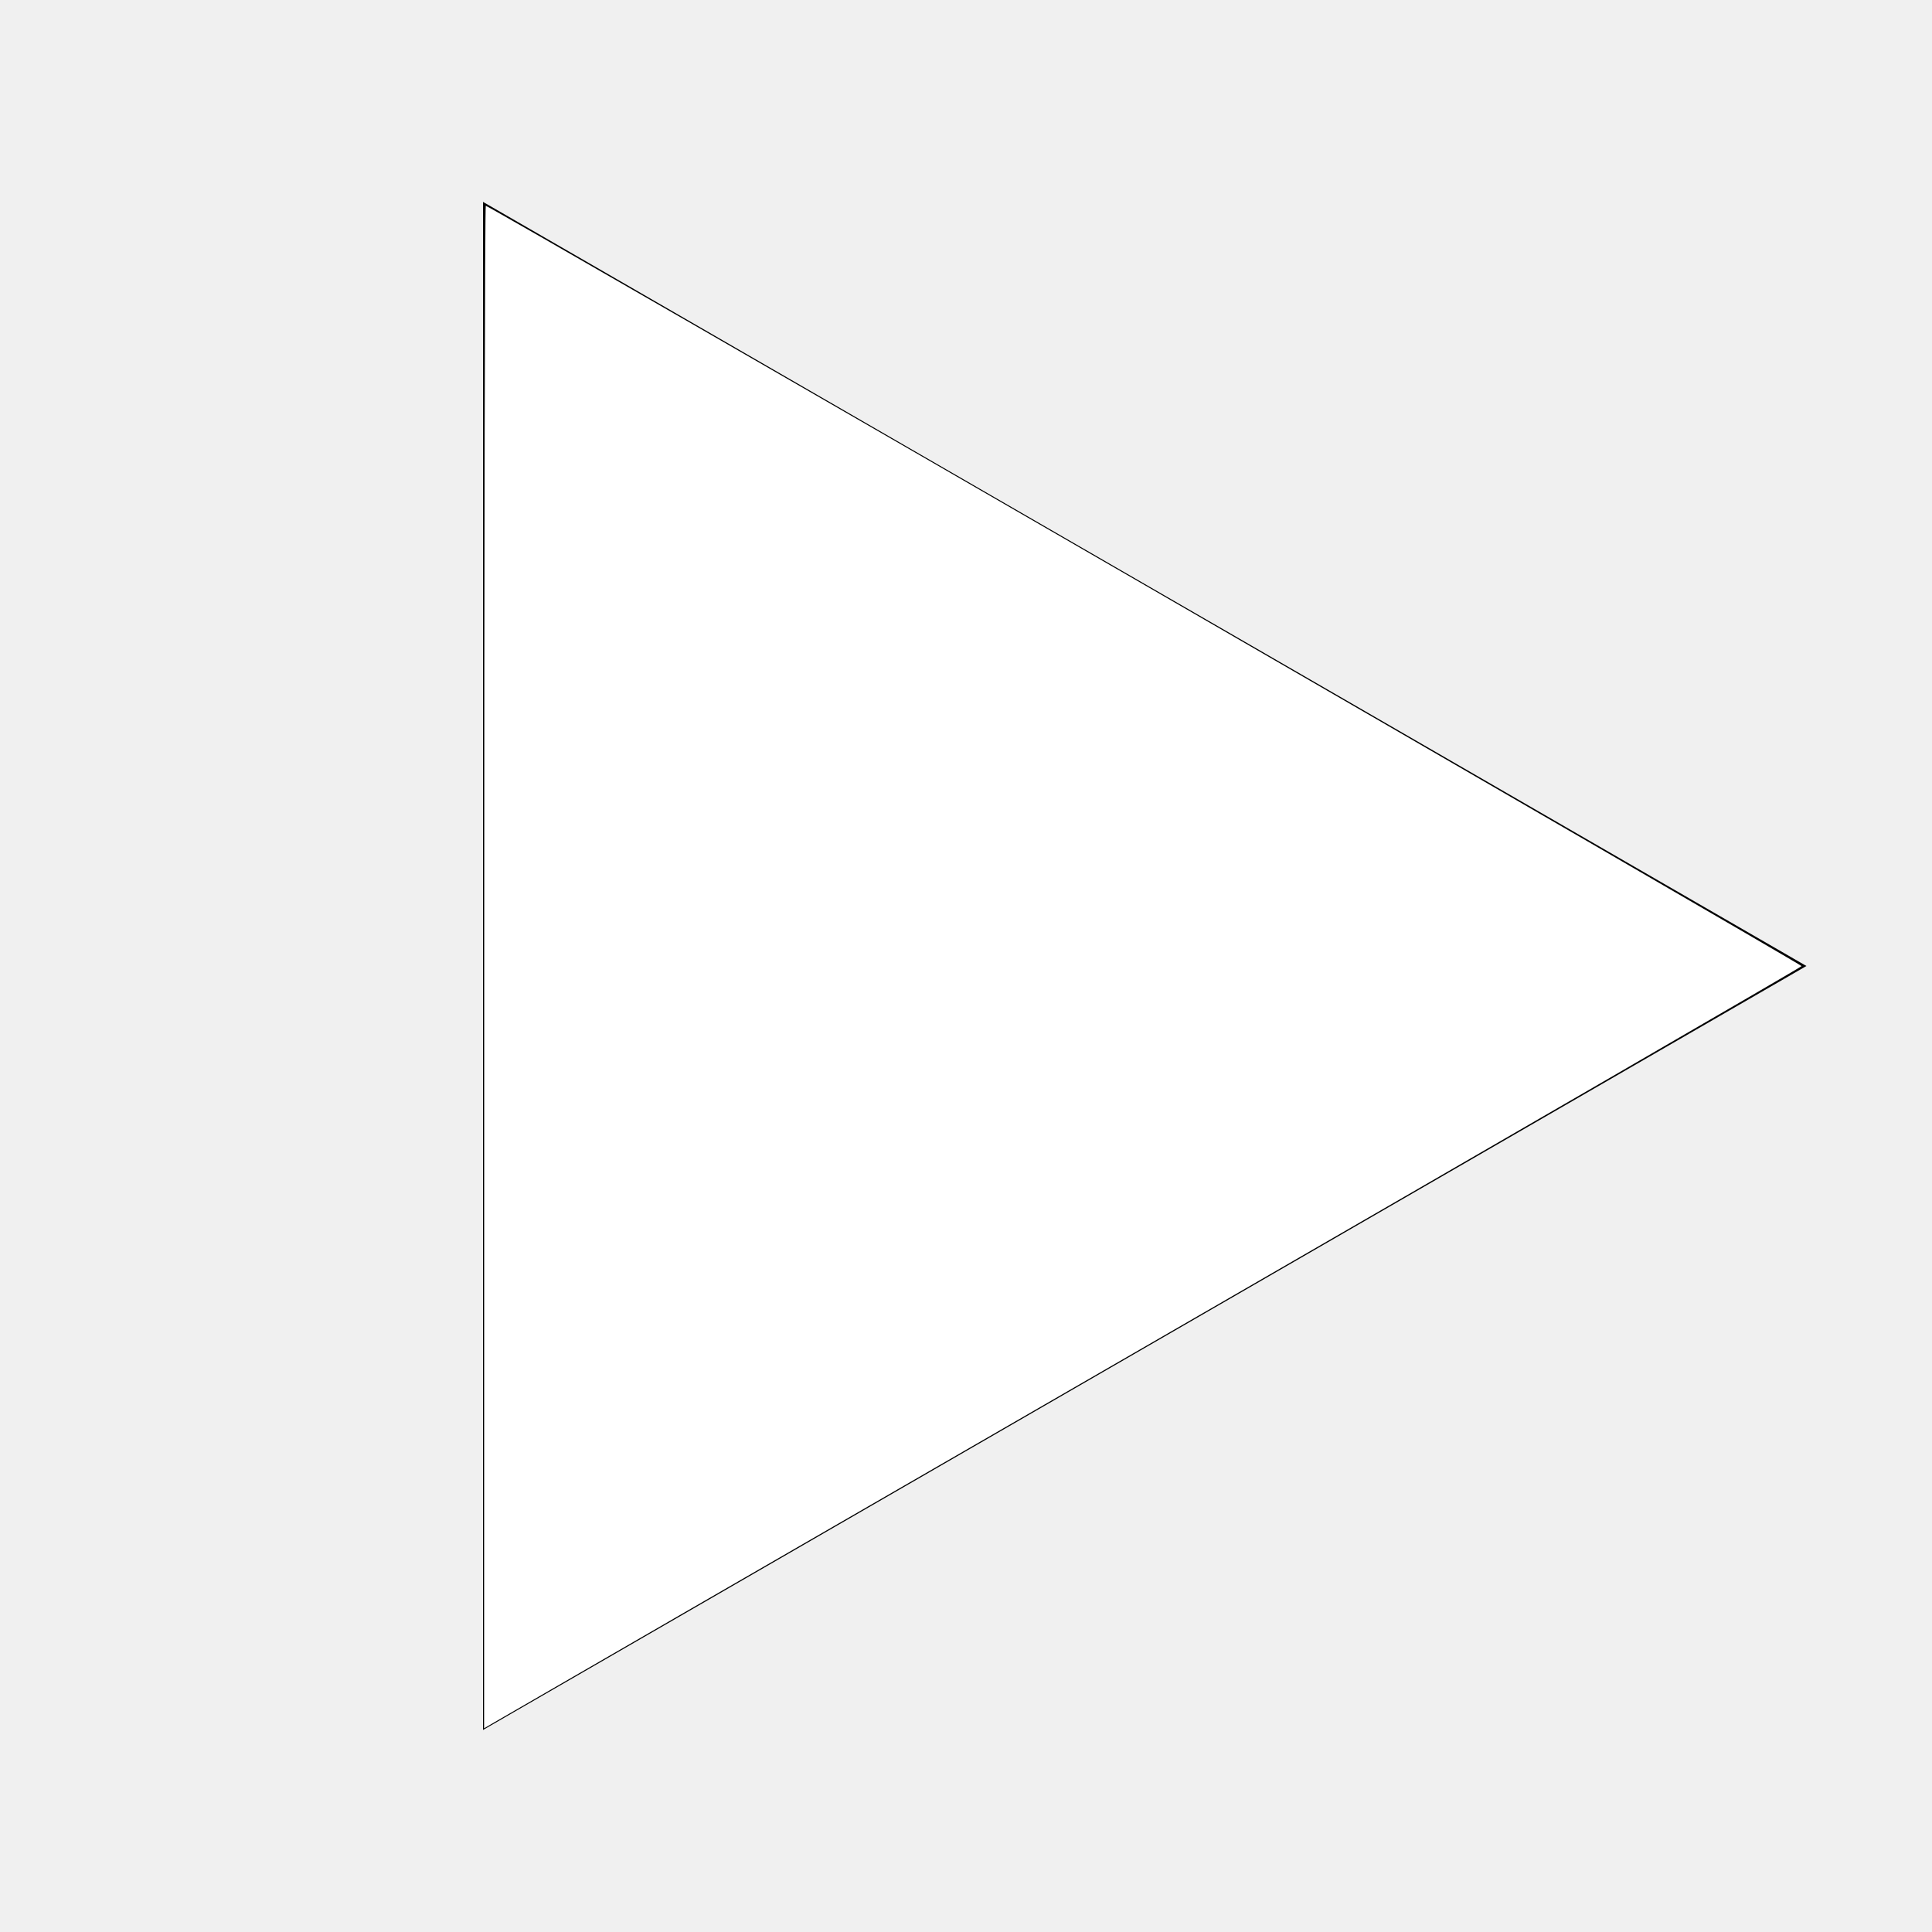
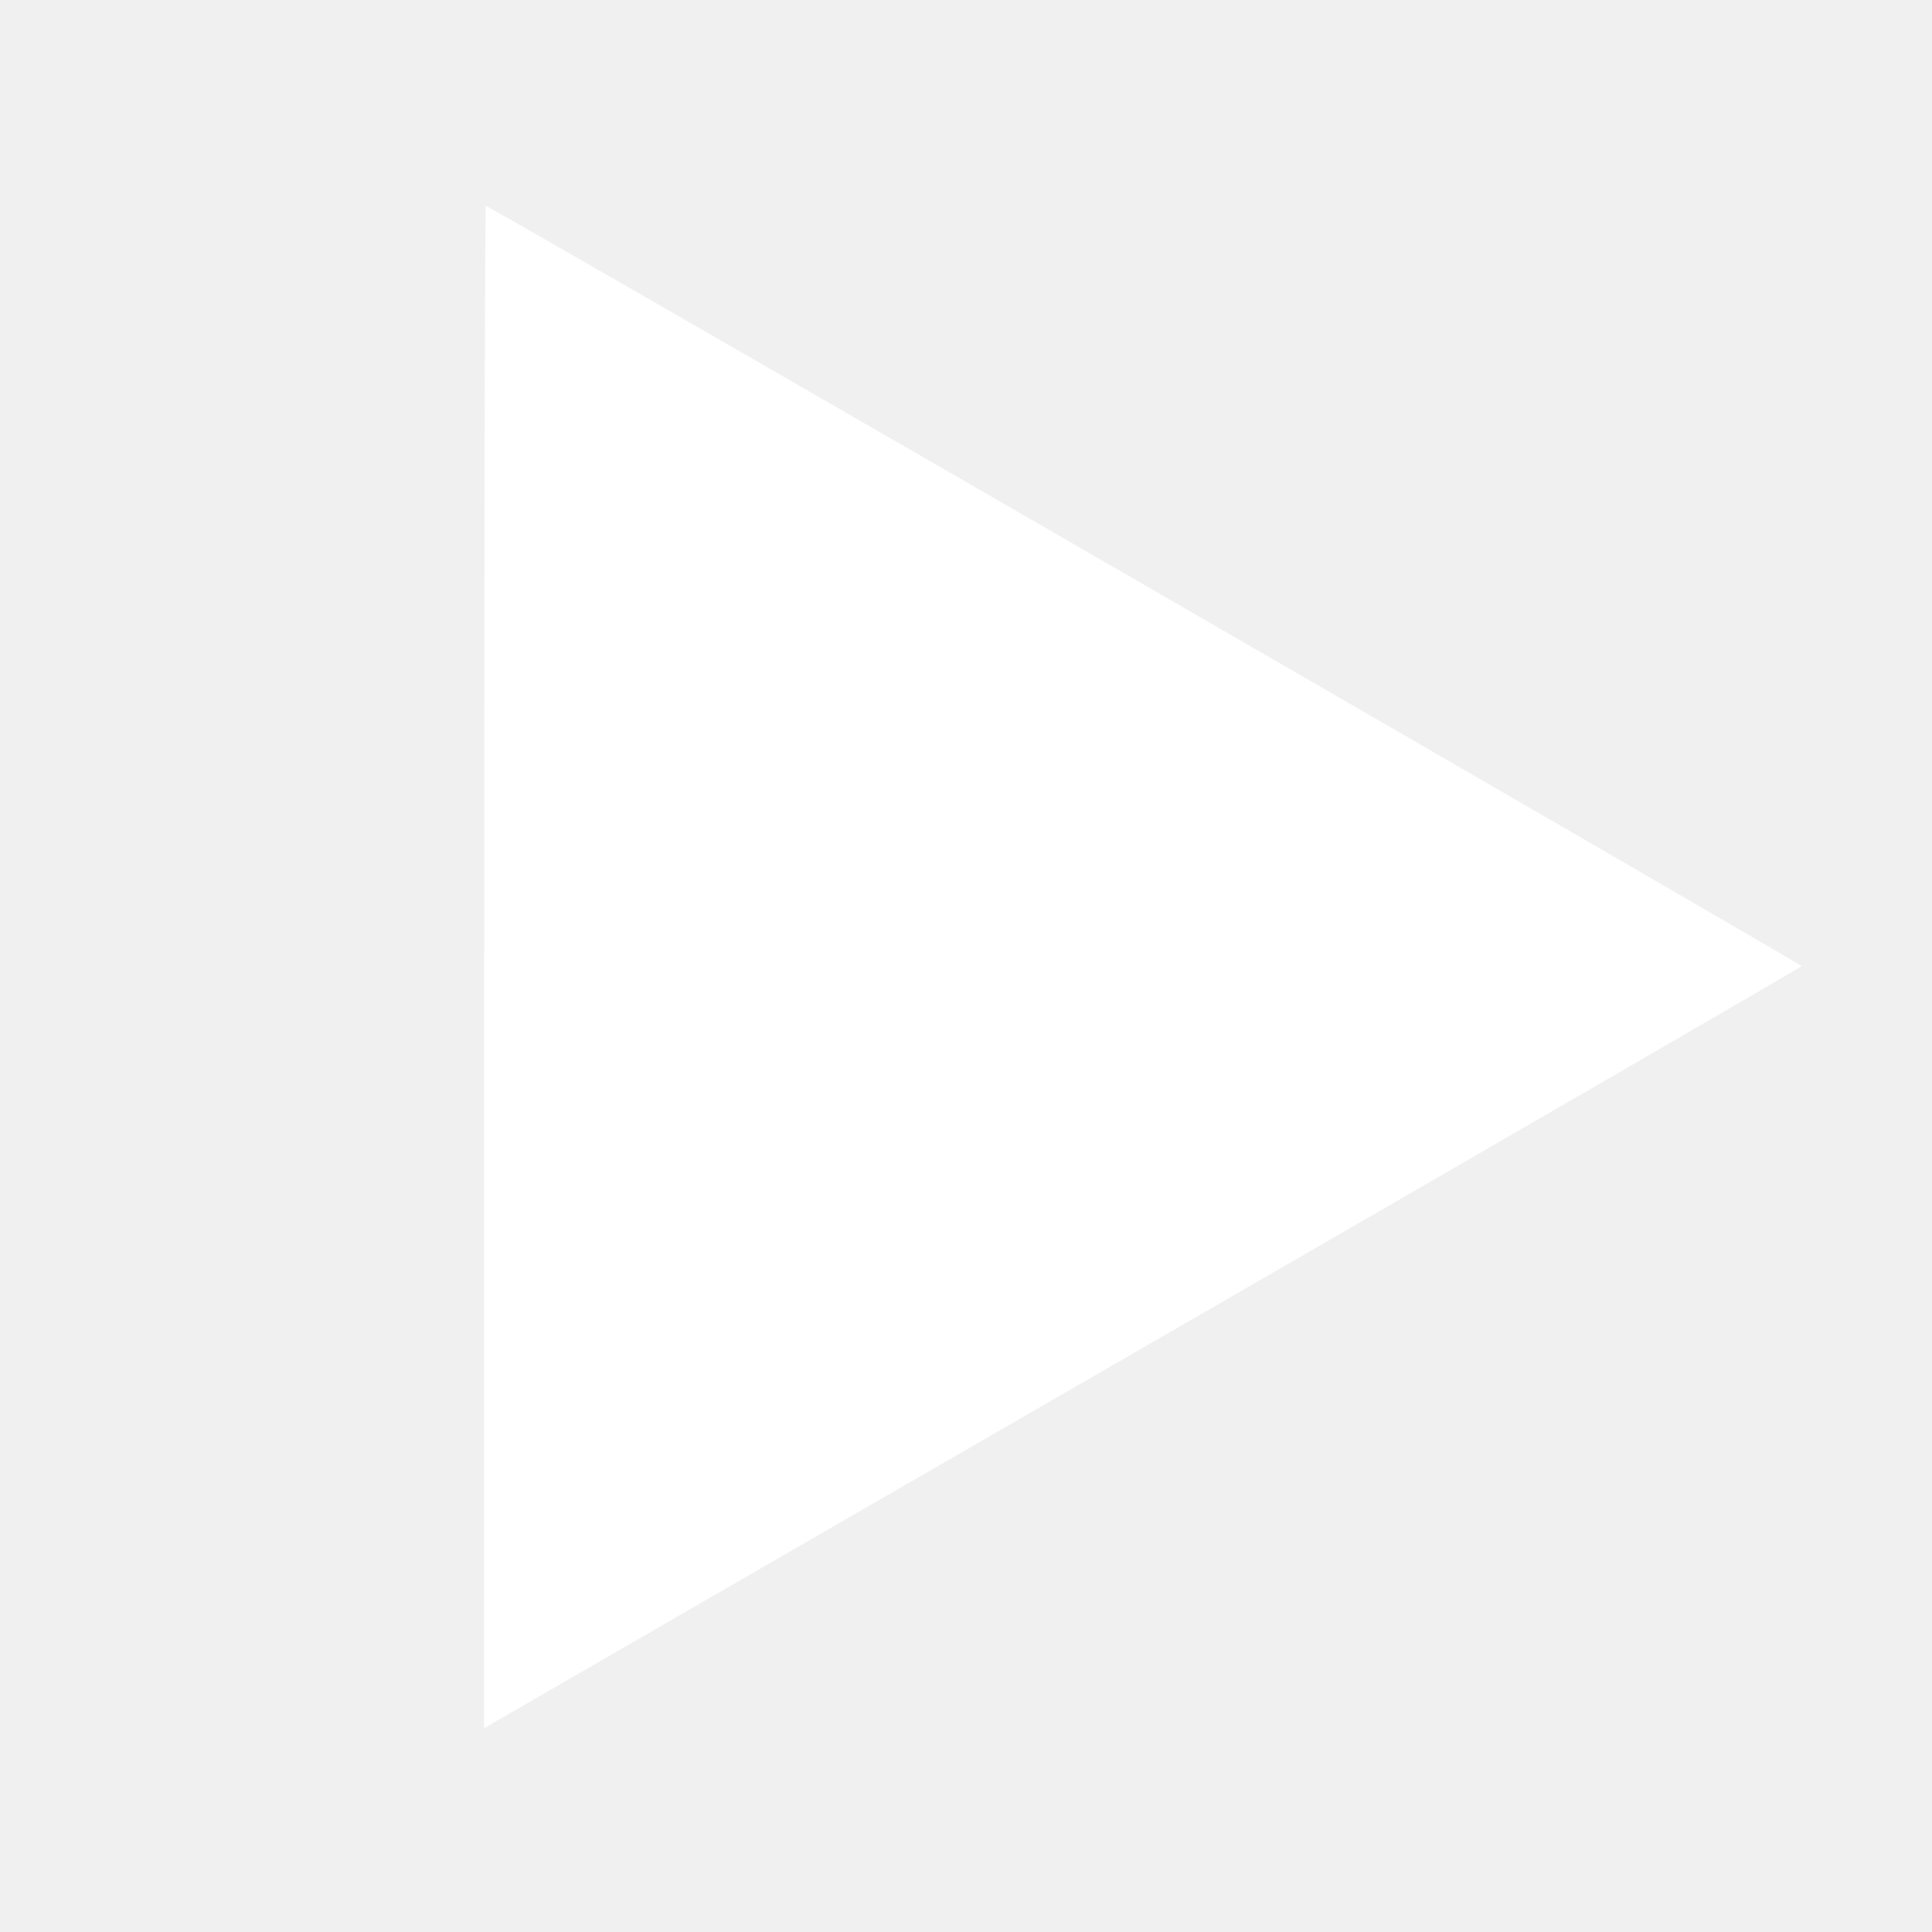
<svg xmlns="http://www.w3.org/2000/svg" width="16" height="16" viewBox="0 0 16 16" version="1.1" id="svg3746">
  <defs id="defs3750" />
-   <path fill="#010101" d="M4 14.327L14.96 8 4 1.672z" id="path3744" />
  <path style="stroke-width:0.019;fill:#ffffff" d="m 4.01,8.008 c 0,-3.467 0.006,-6.304 0.013,-6.304 0.027,0 10.901,6.284 10.897,6.297 -0.002,0.008 -2.421,1.409 -5.376,3.115 -2.954,1.705 -5.408,3.122 -5.453,3.149 l -0.082,0.048 z" id="path3754" />
</svg>
